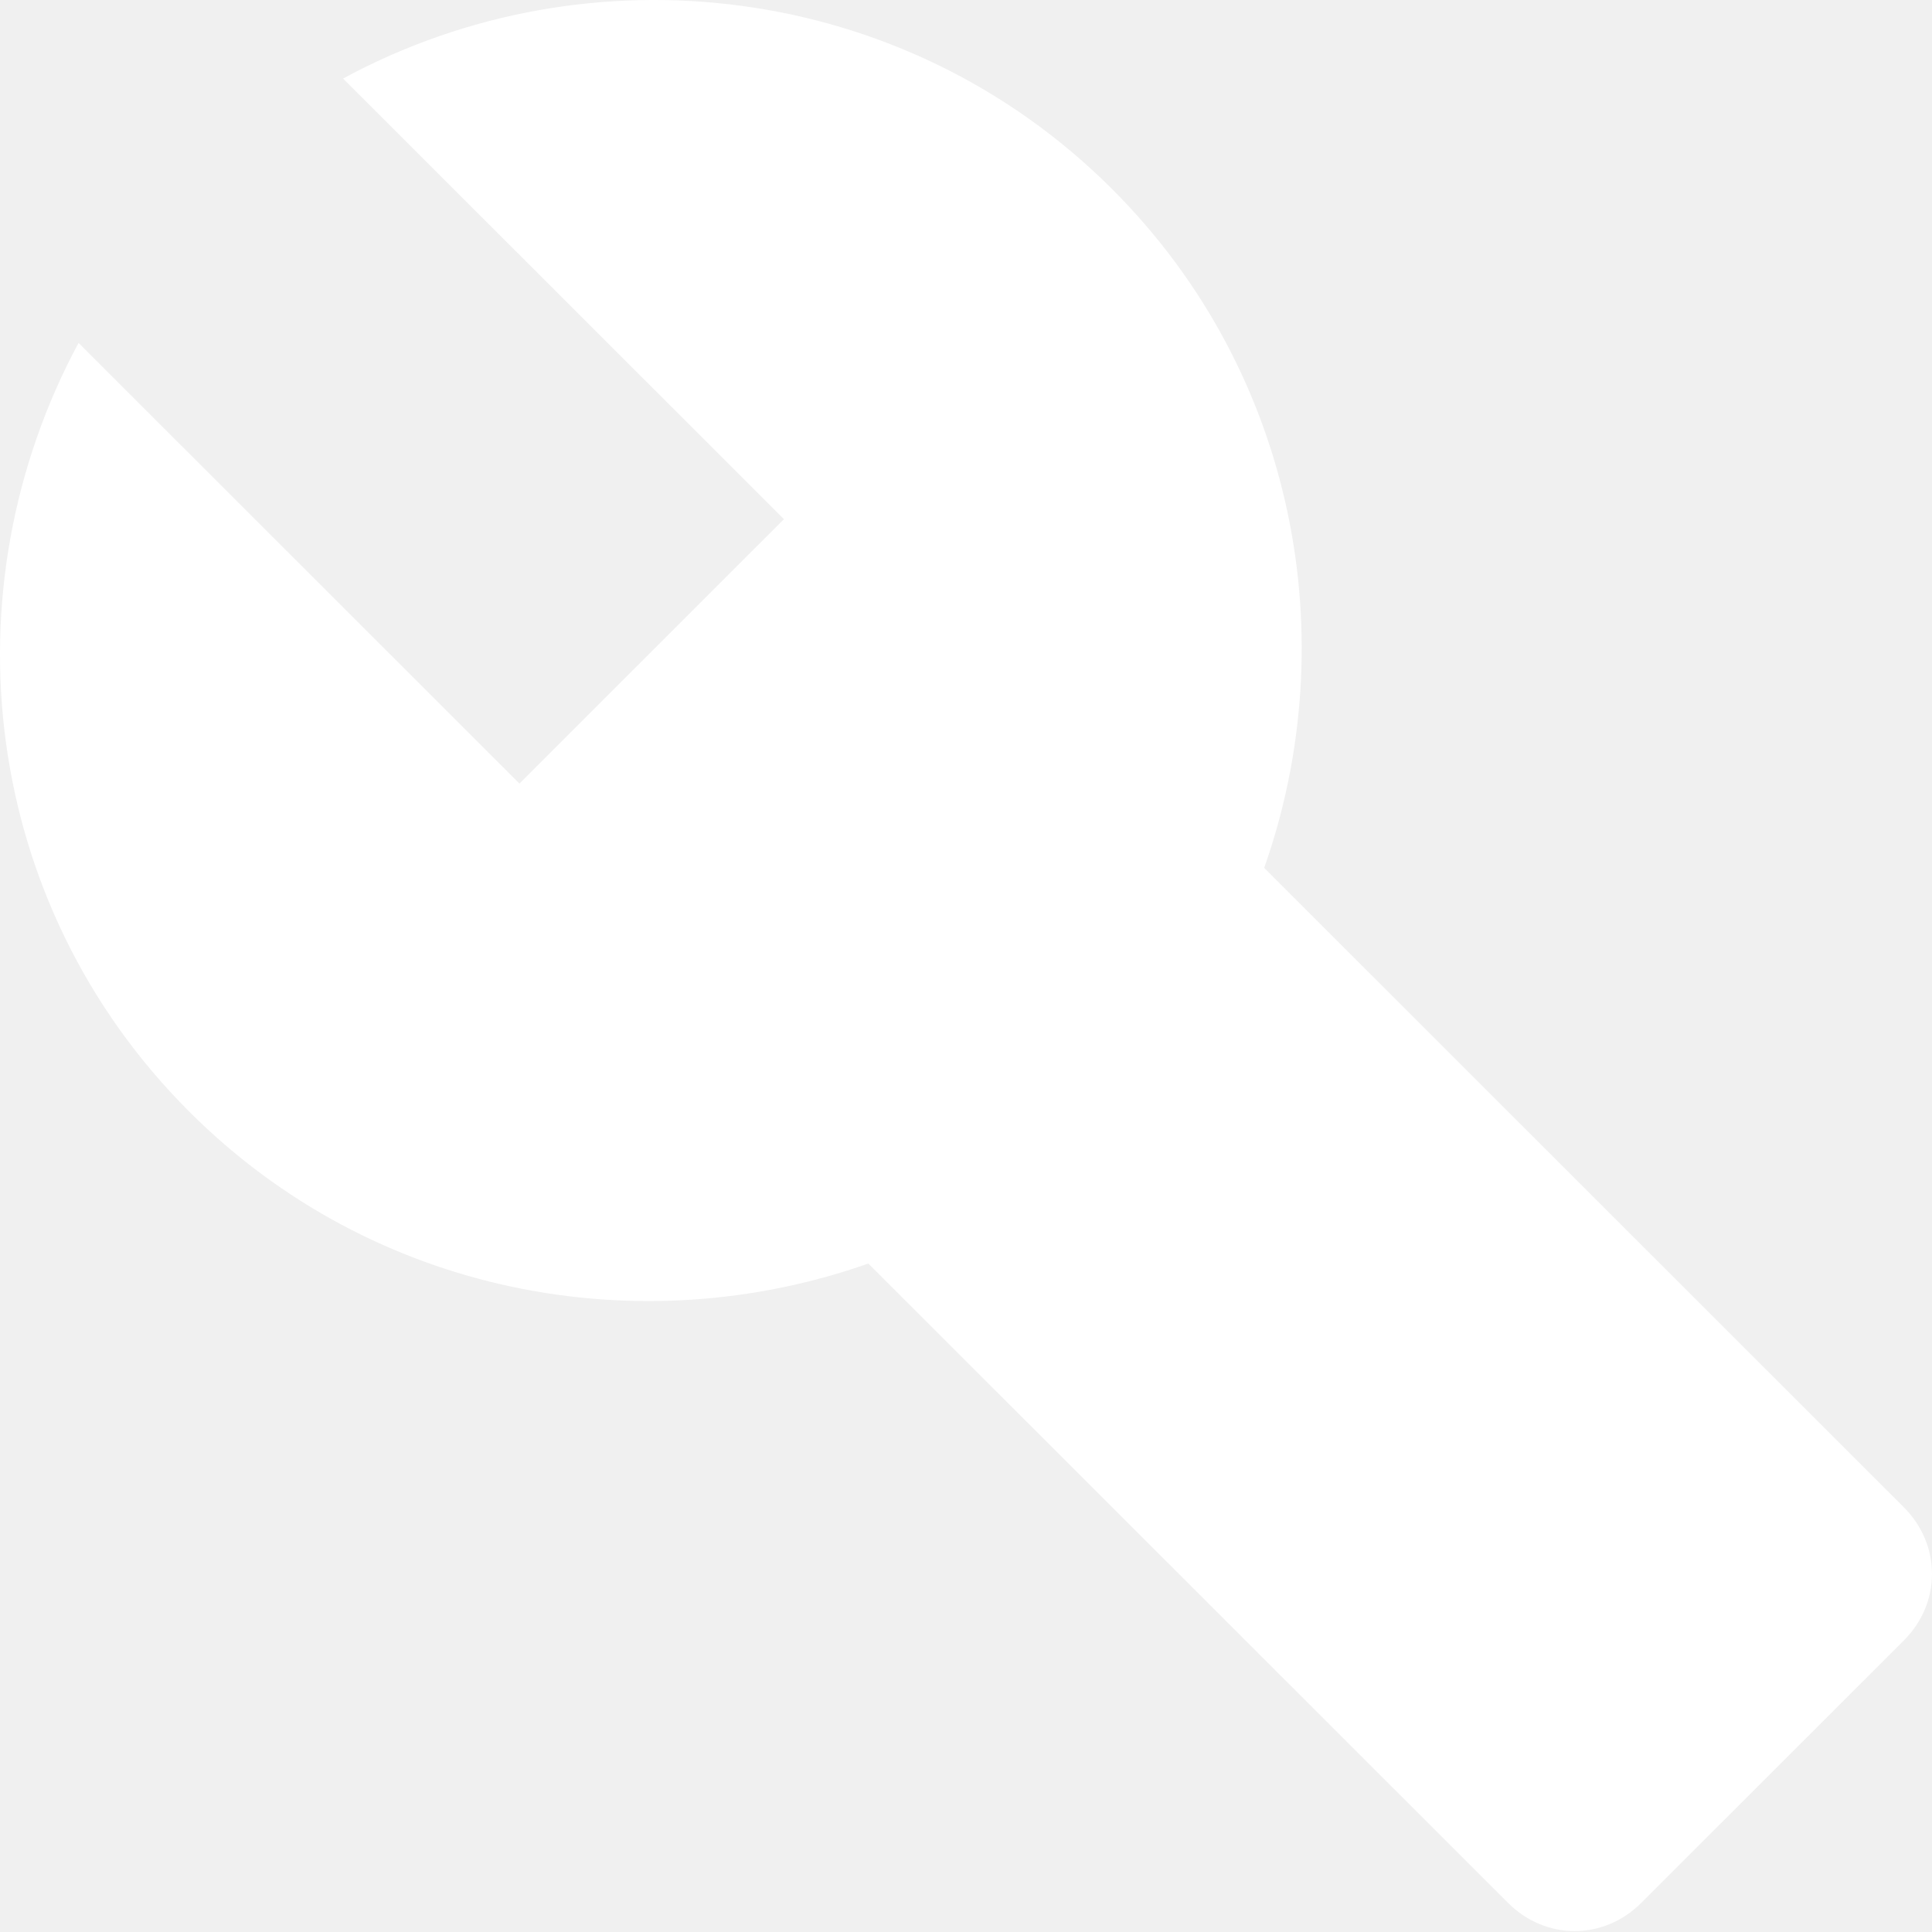
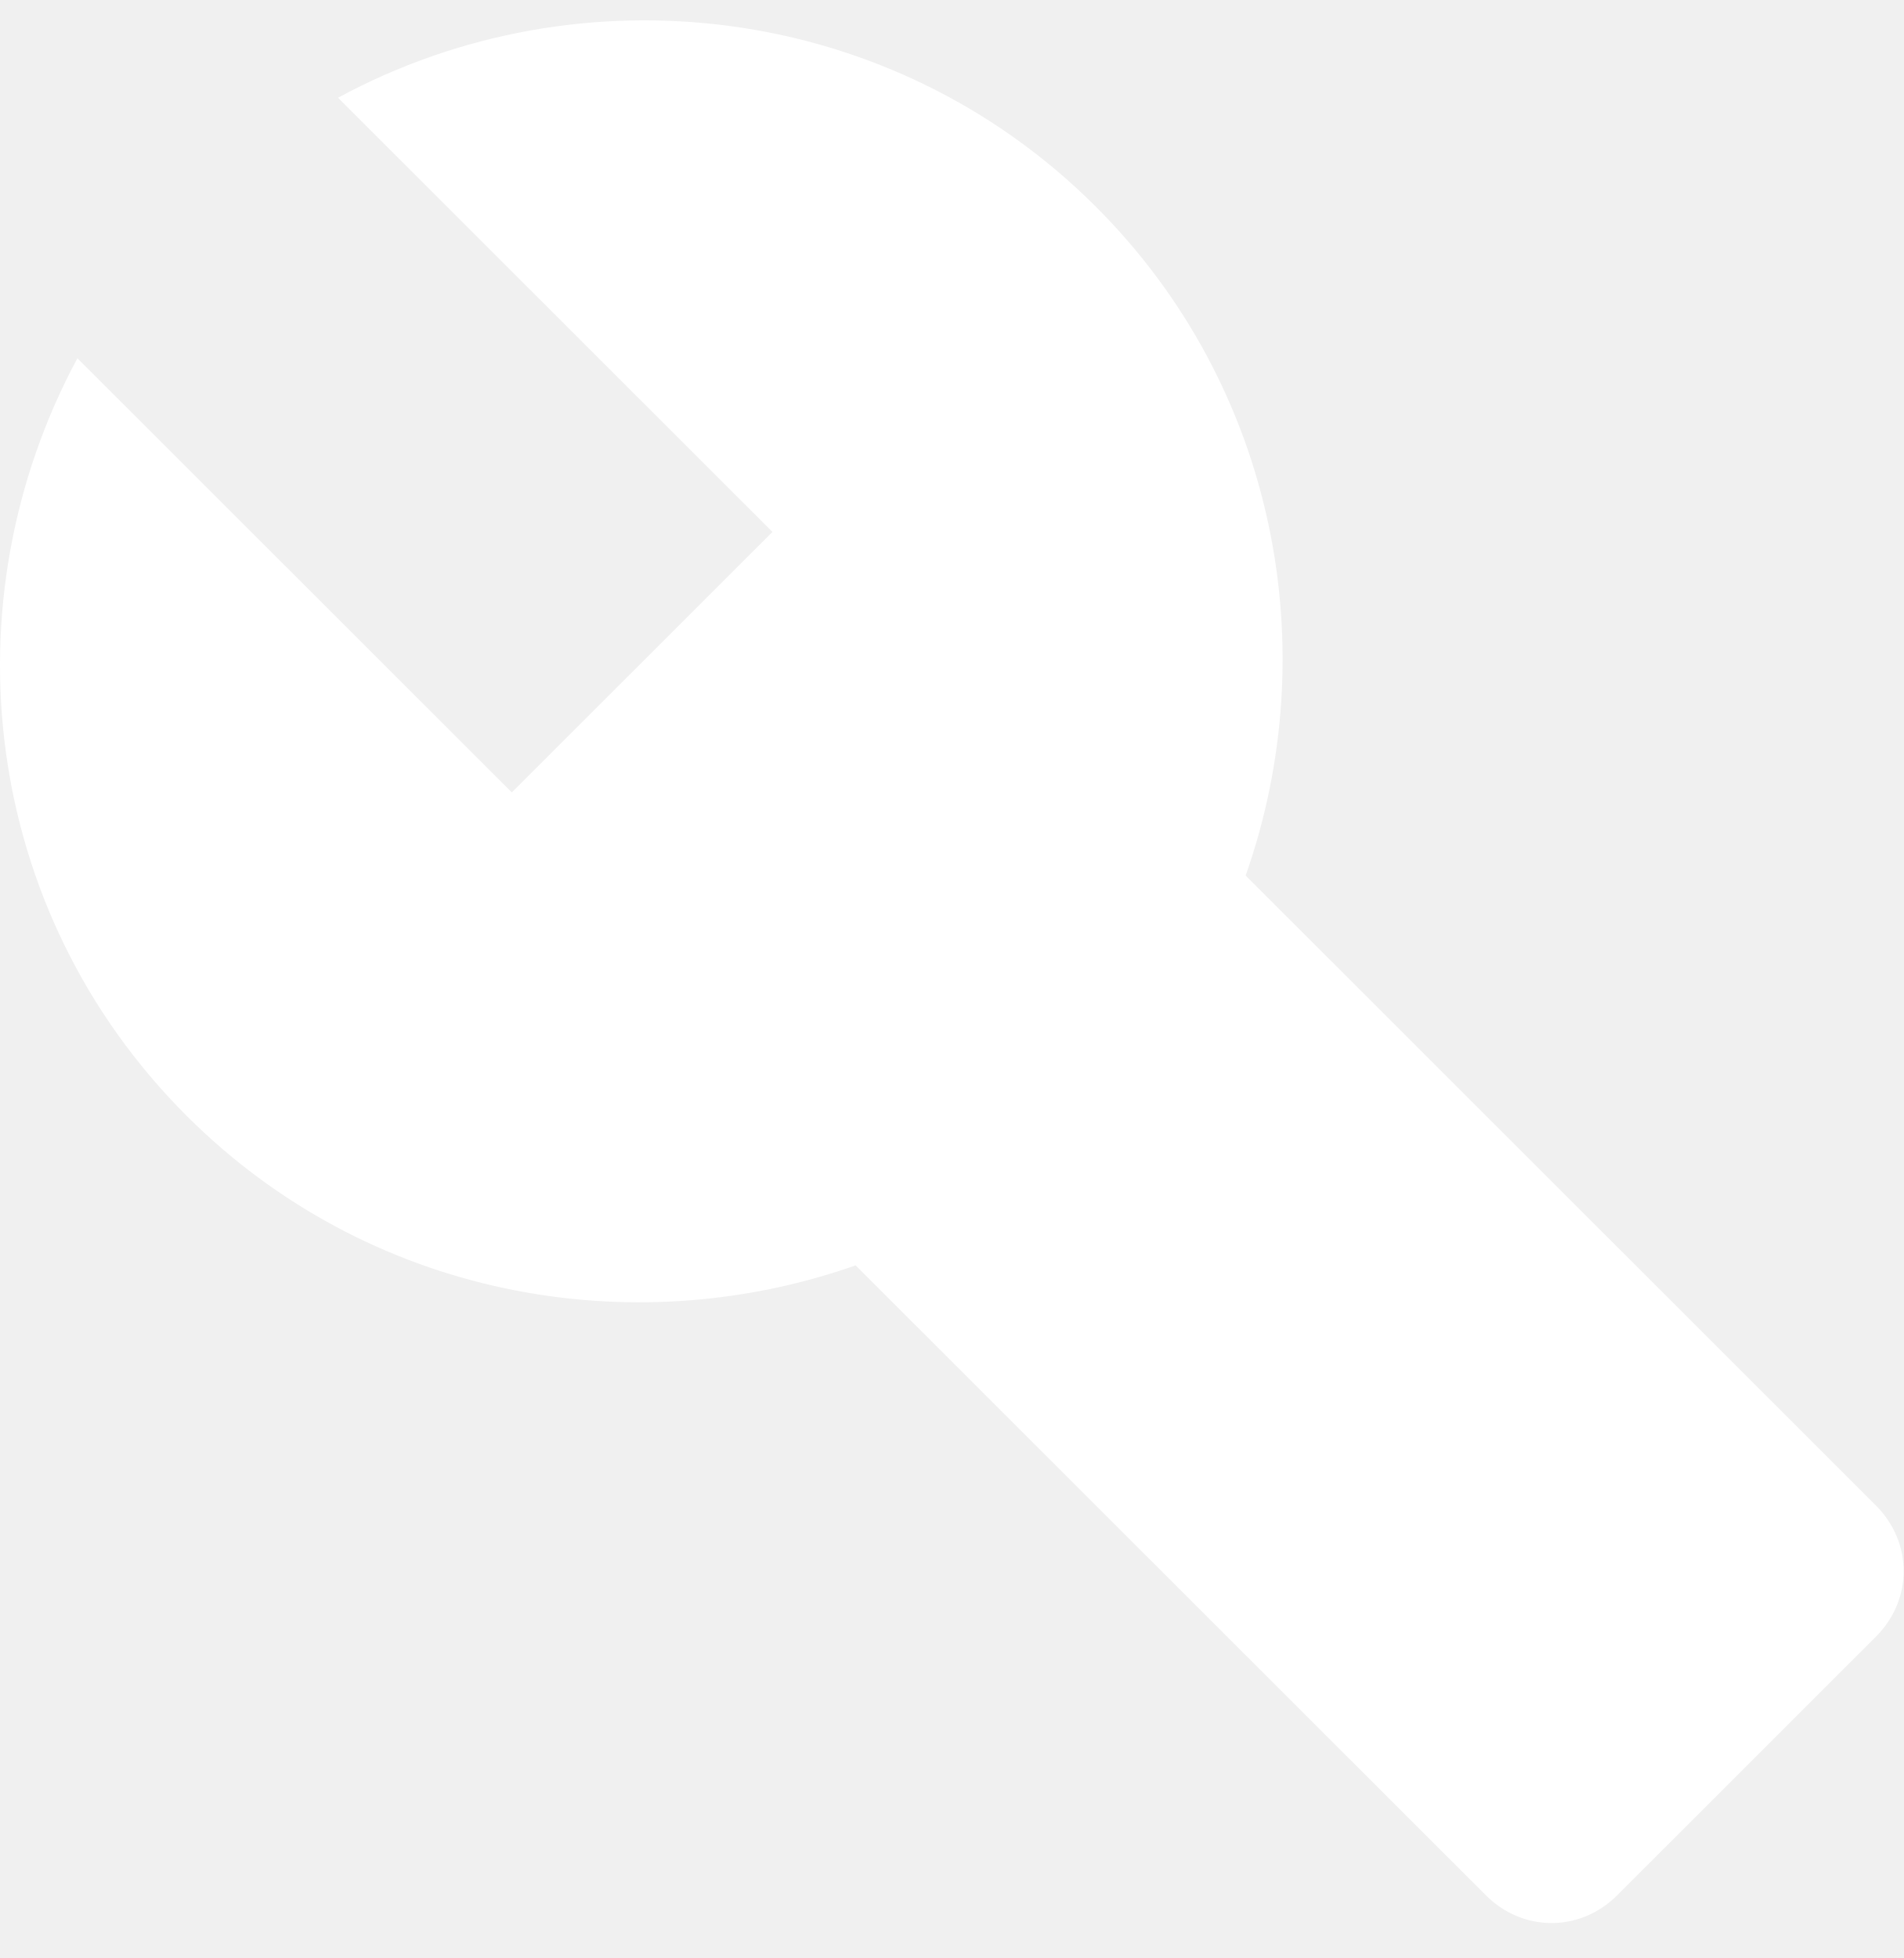
- <svg xmlns="http://www.w3.org/2000/svg" width="35" height="35" viewBox="0 0 35 35" fill="none">
-   <path fill-rule="evenodd" clip-rule="evenodd" d="M22.902 15.723C24.363 11.579 23.479 6.756 20.149 3.427C16.377 -0.344 10.667 -0.989 6.215 1.423L14.202 9.405L9.41 14.195L1.423 6.212C-0.989 10.696 -0.344 16.369 3.429 20.139C6.759 23.468 11.585 24.351 15.731 22.89L27.32 34.473C27.999 35.153 29.053 35.153 29.732 34.473L34.49 29.718C35.17 29.039 35.17 27.986 34.49 27.306L22.902 15.723Z" fill="white" />
+ <svg xmlns="http://www.w3.org/2000/svg" width="35" height="36" viewBox="0 0 35 36" fill="none">
+   <path fill-rule="evenodd" clip-rule="evenodd" d="M22.902 16.098C24.363 11.954 23.479 7.13 20.149 3.801C16.377 0.031 10.667 -0.615 6.215 1.797L14.202 9.78L9.41 14.569L1.423 6.587C-0.989 11.07 -0.344 16.743 3.429 20.513C6.759 23.842 11.585 24.725 15.731 23.265L27.32 34.848C27.999 35.527 29.053 35.527 29.732 34.848L34.49 30.092C35.17 29.413 35.17 28.36 34.49 27.68L22.902 16.098Z" fill="white" />
</svg>
